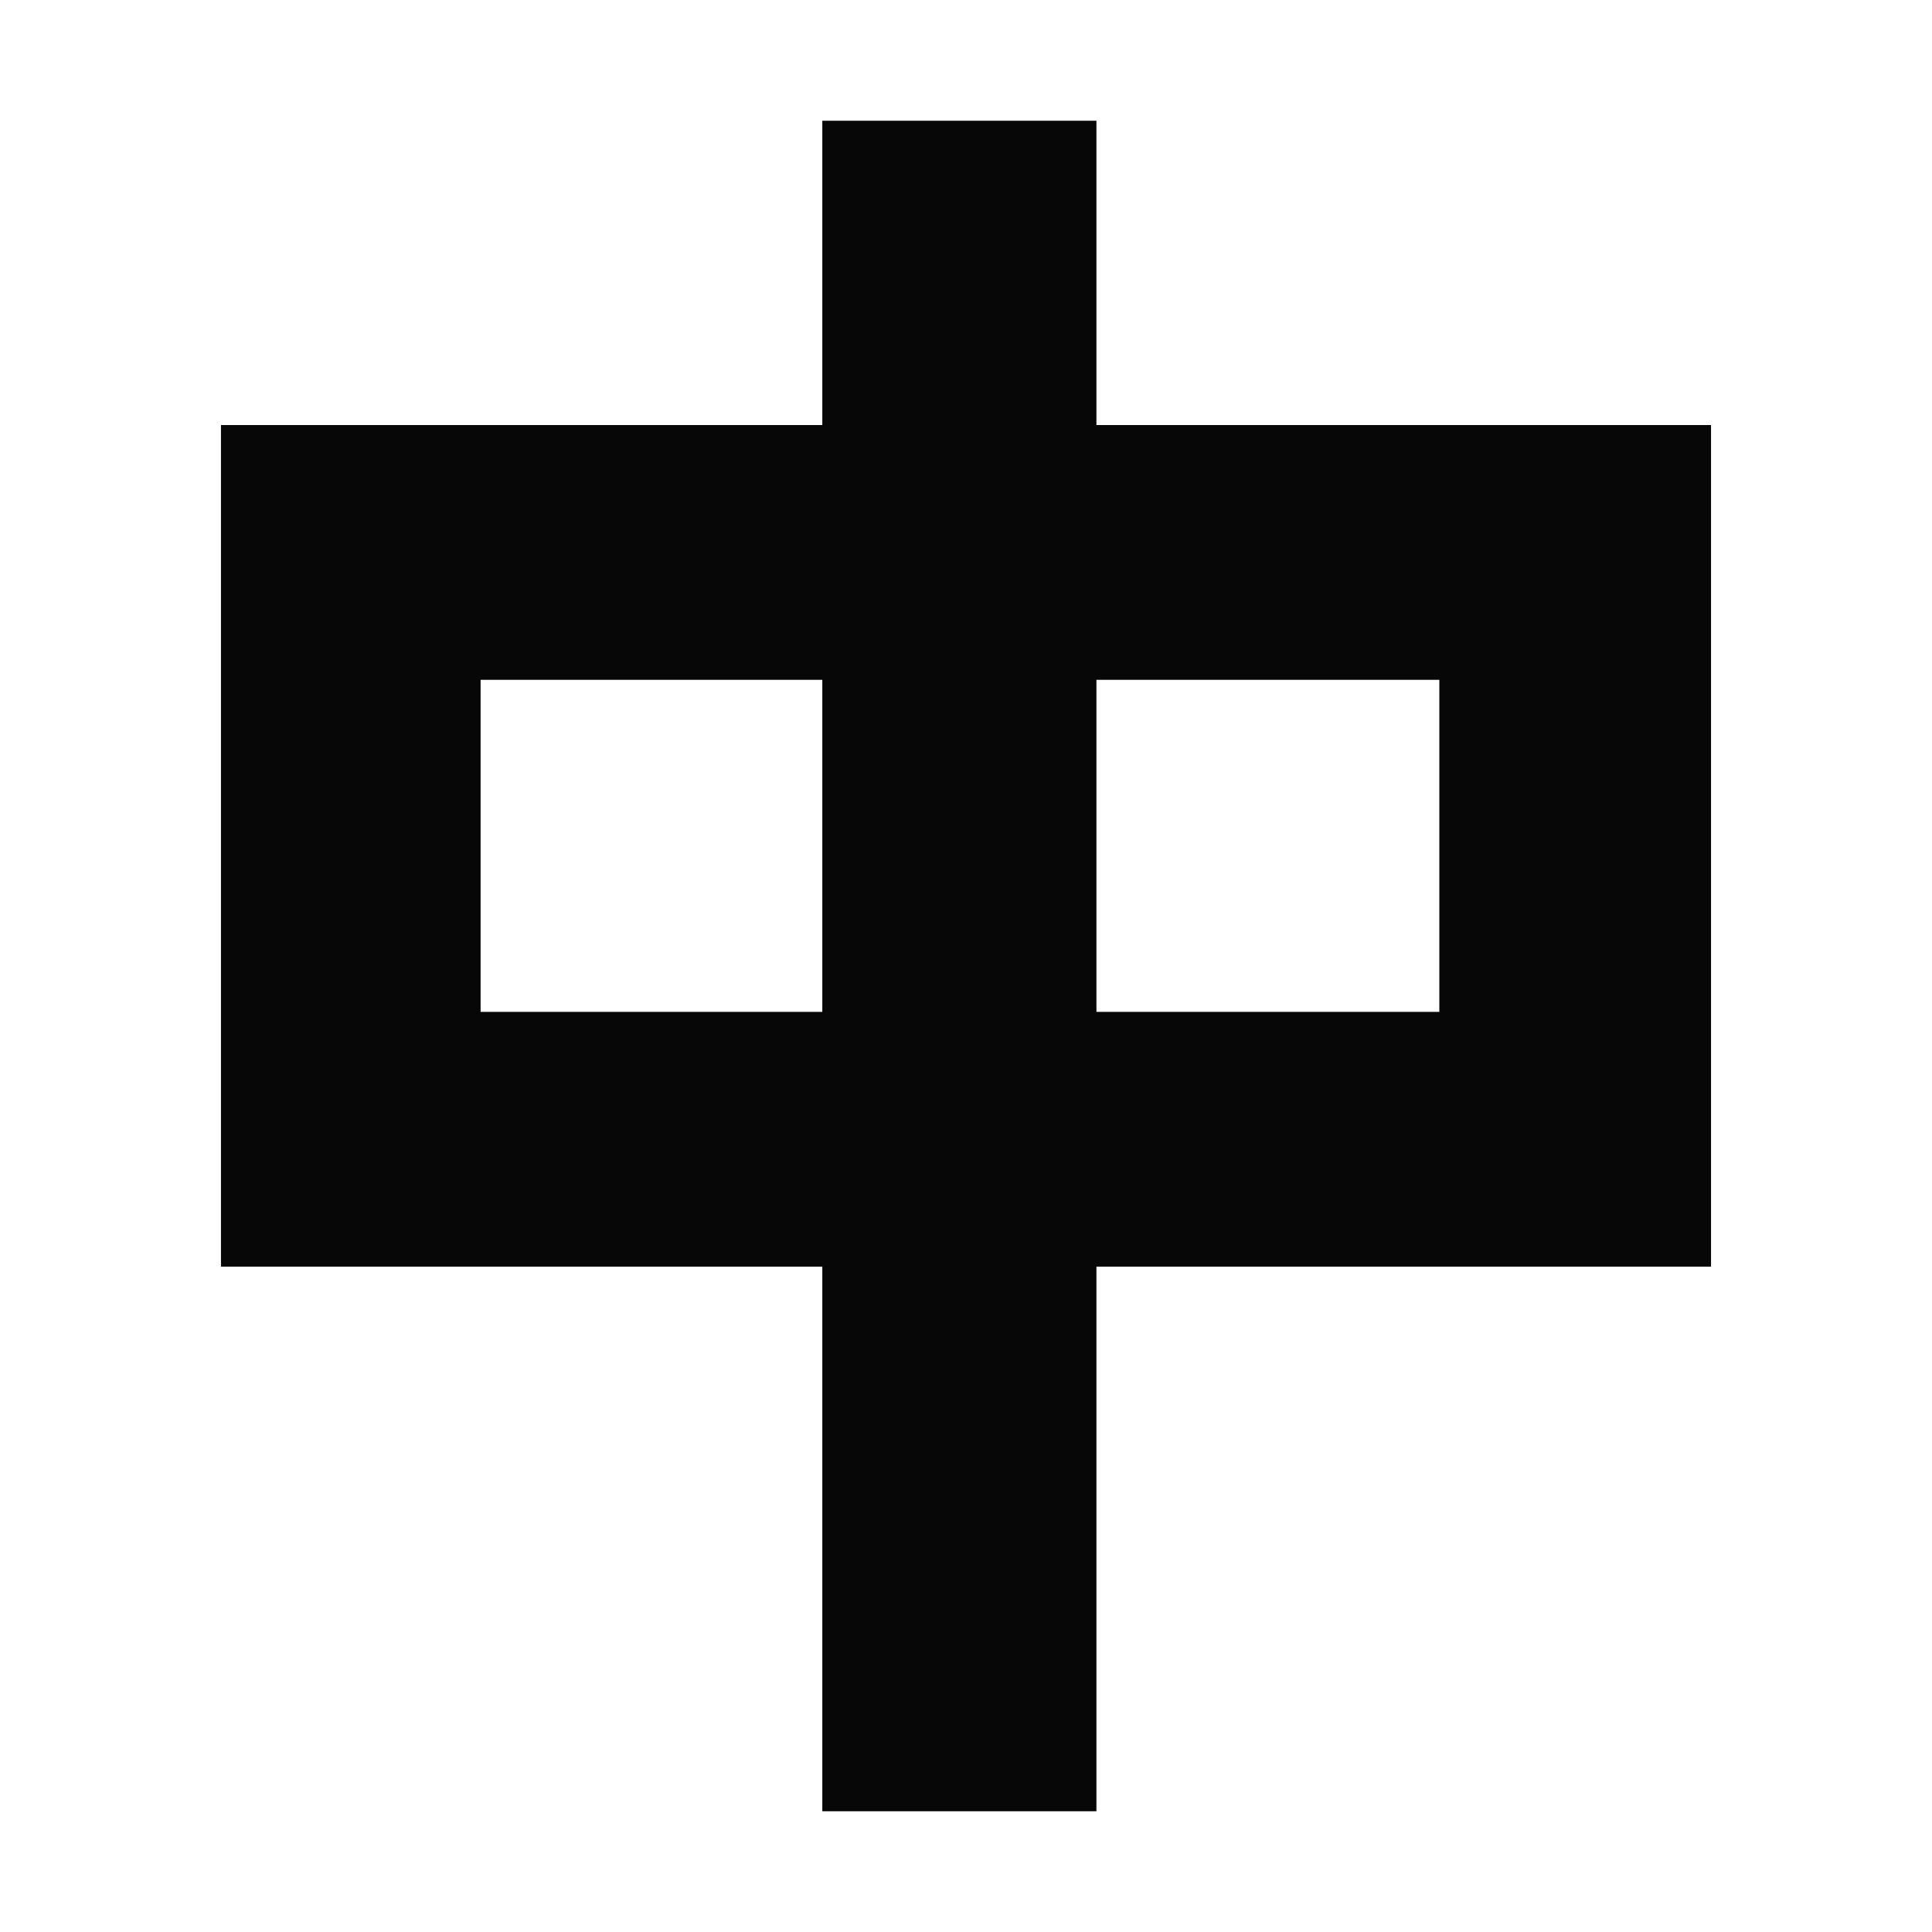
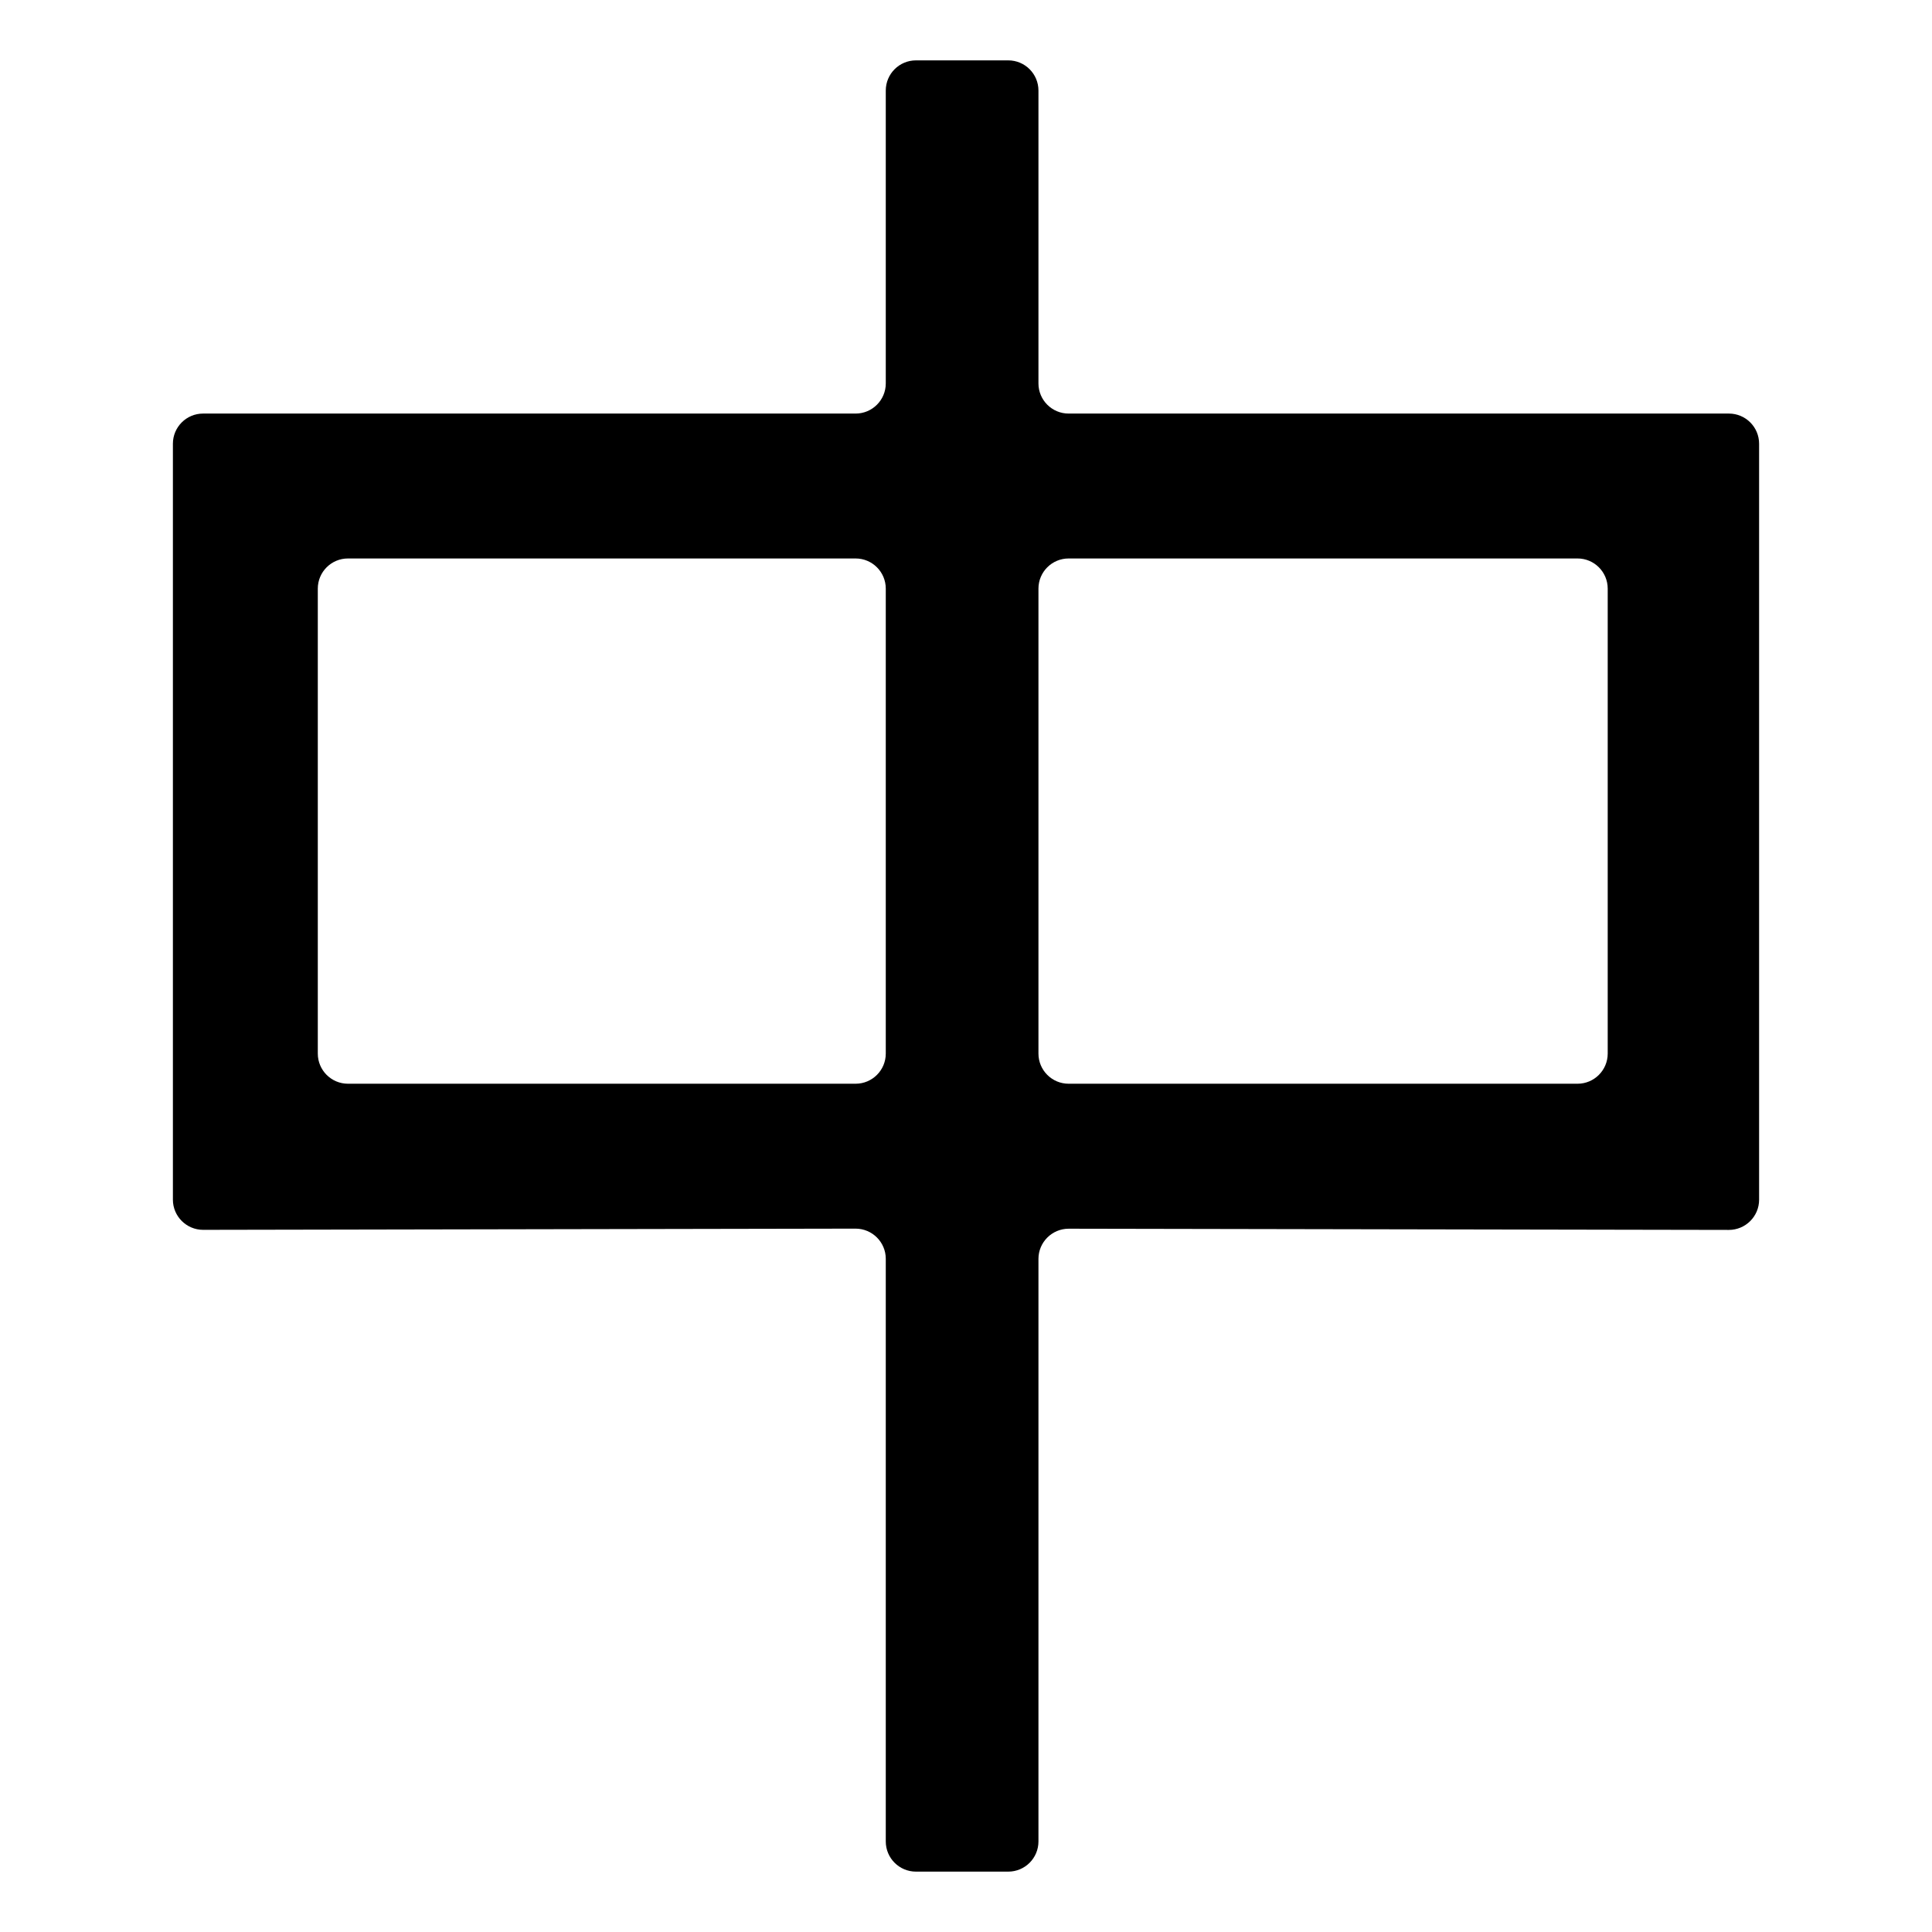
- <svg xmlns="http://www.w3.org/2000/svg" version="1.1" id="图层_1" x="0px" y="0px" viewBox="0 0 16 16" style="enable-background:new 0 0 16 16;" xml:space="preserve">
-   <style type="text/css">
- 	.st0{fill:#070707;}
- </style>
+ <svg xmlns="http://www.w3.org/2000/svg" version="1.1" id="图层_1" x="0px" y="0px" viewBox="0 0 256 256" style="enable-background:new 0 0 256 256;" xml:space="preserve">
  <g>
-     <path class="st0" d="M9.08,3.52V1H6.81v2.52H1.83v6.97h4.98V15h2.27v-4.51h5.09V3.52H9.08z M3.98,8.38V5.63h2.83v2.75H3.98z    M11.92,8.38H9.08V5.63h2.84V8.38z" />
+     <path d="M141.6,54.8c-2.21,0-4-1.79-4-4V12c0-2.21-1.79-4-4-4h-12.23c-2.21,0-4,1.79-4,4v38.8c0,2.21-1.79,4-4,4H26.91   c-2.21,0-4,1.79-4,4v100.16c0,2.21,1.8,4,4.01,4l86.44-0.16c2.21,0,4.01,1.79,4.01,4V244c0,2.21,1.79,4,4,4h12.23   c2.21,0,4-1.79,4-4v-77.19c0-2.21,1.8-4,4.01-4l87.47,0.16c2.21,0,4.01-1.79,4.01-4V58.8c0-2.21-1.79-4-4-4H141.6z M113.37,143.6   H46.11c-2.21,0-4-1.79-4-4V78c0-2.21,1.79-4,4-4h67.26c2.21,0,4,1.79,4,4v61.6C117.37,141.81,115.58,143.6,113.37,143.6z    M209.03,143.6H141.6c-2.21,0-4-1.79-4-4V78c0-2.21,1.79-4,4-4h67.43c2.21,0,4,1.79,4,4v61.6   C213.03,141.81,211.24,143.6,209.03,143.6z" />
  </g>
</svg>
